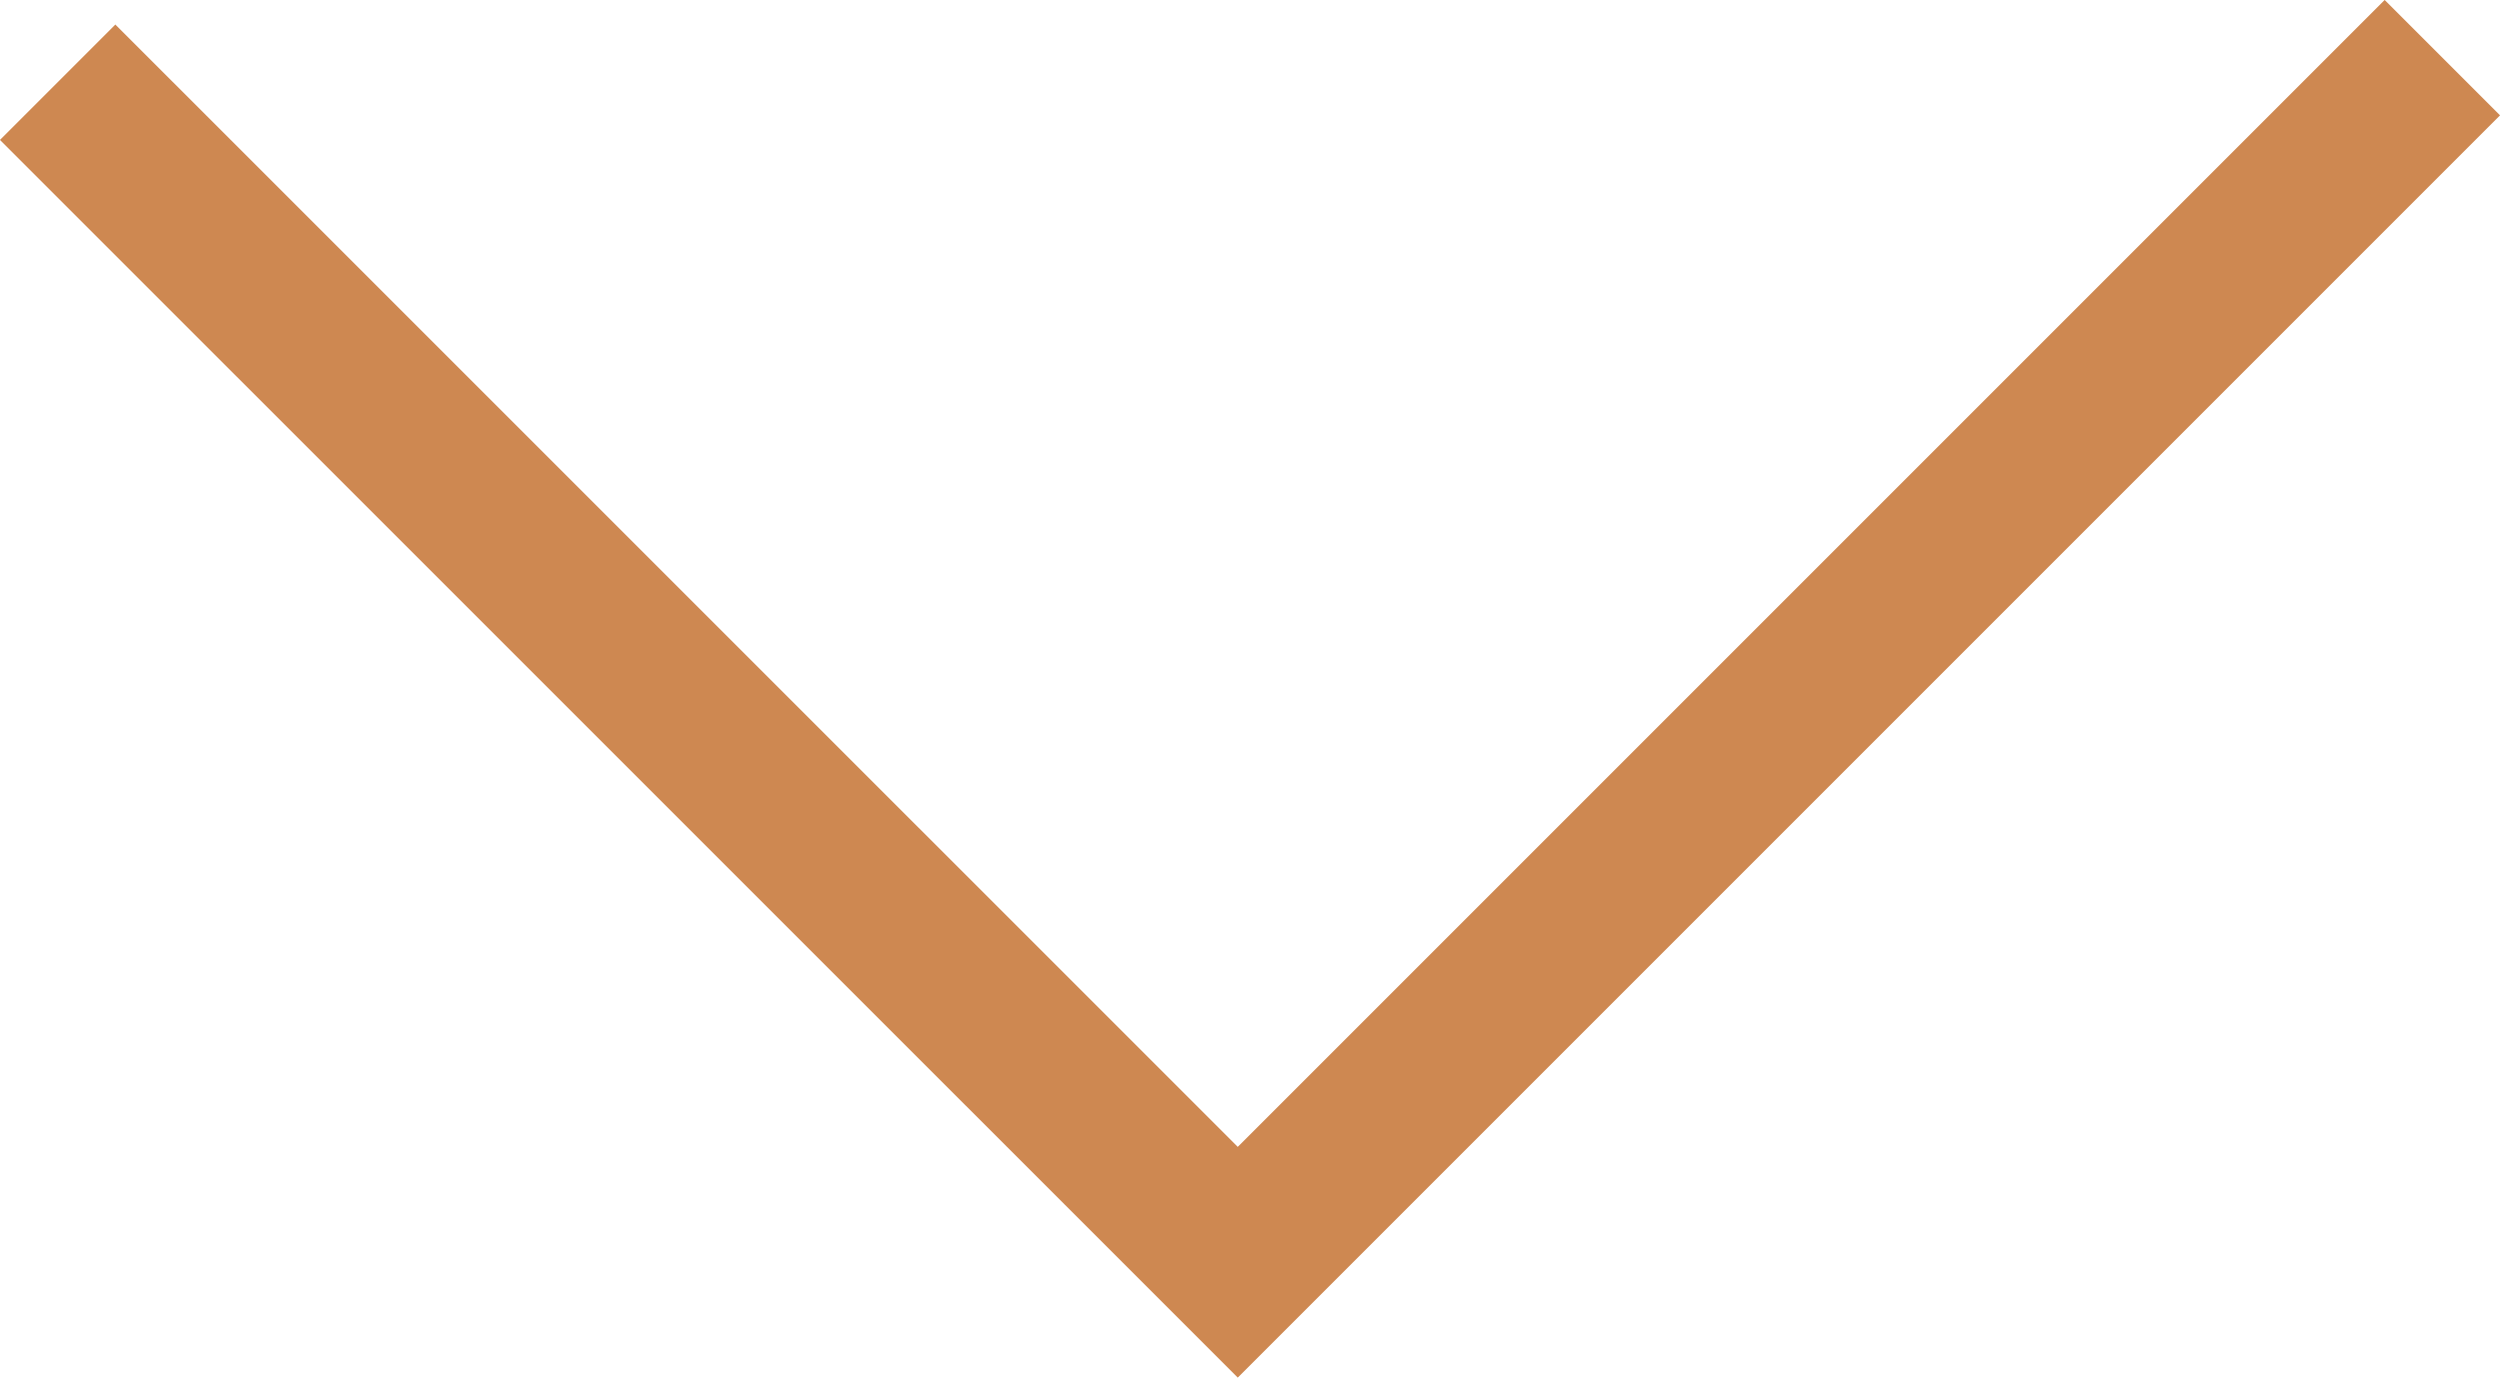
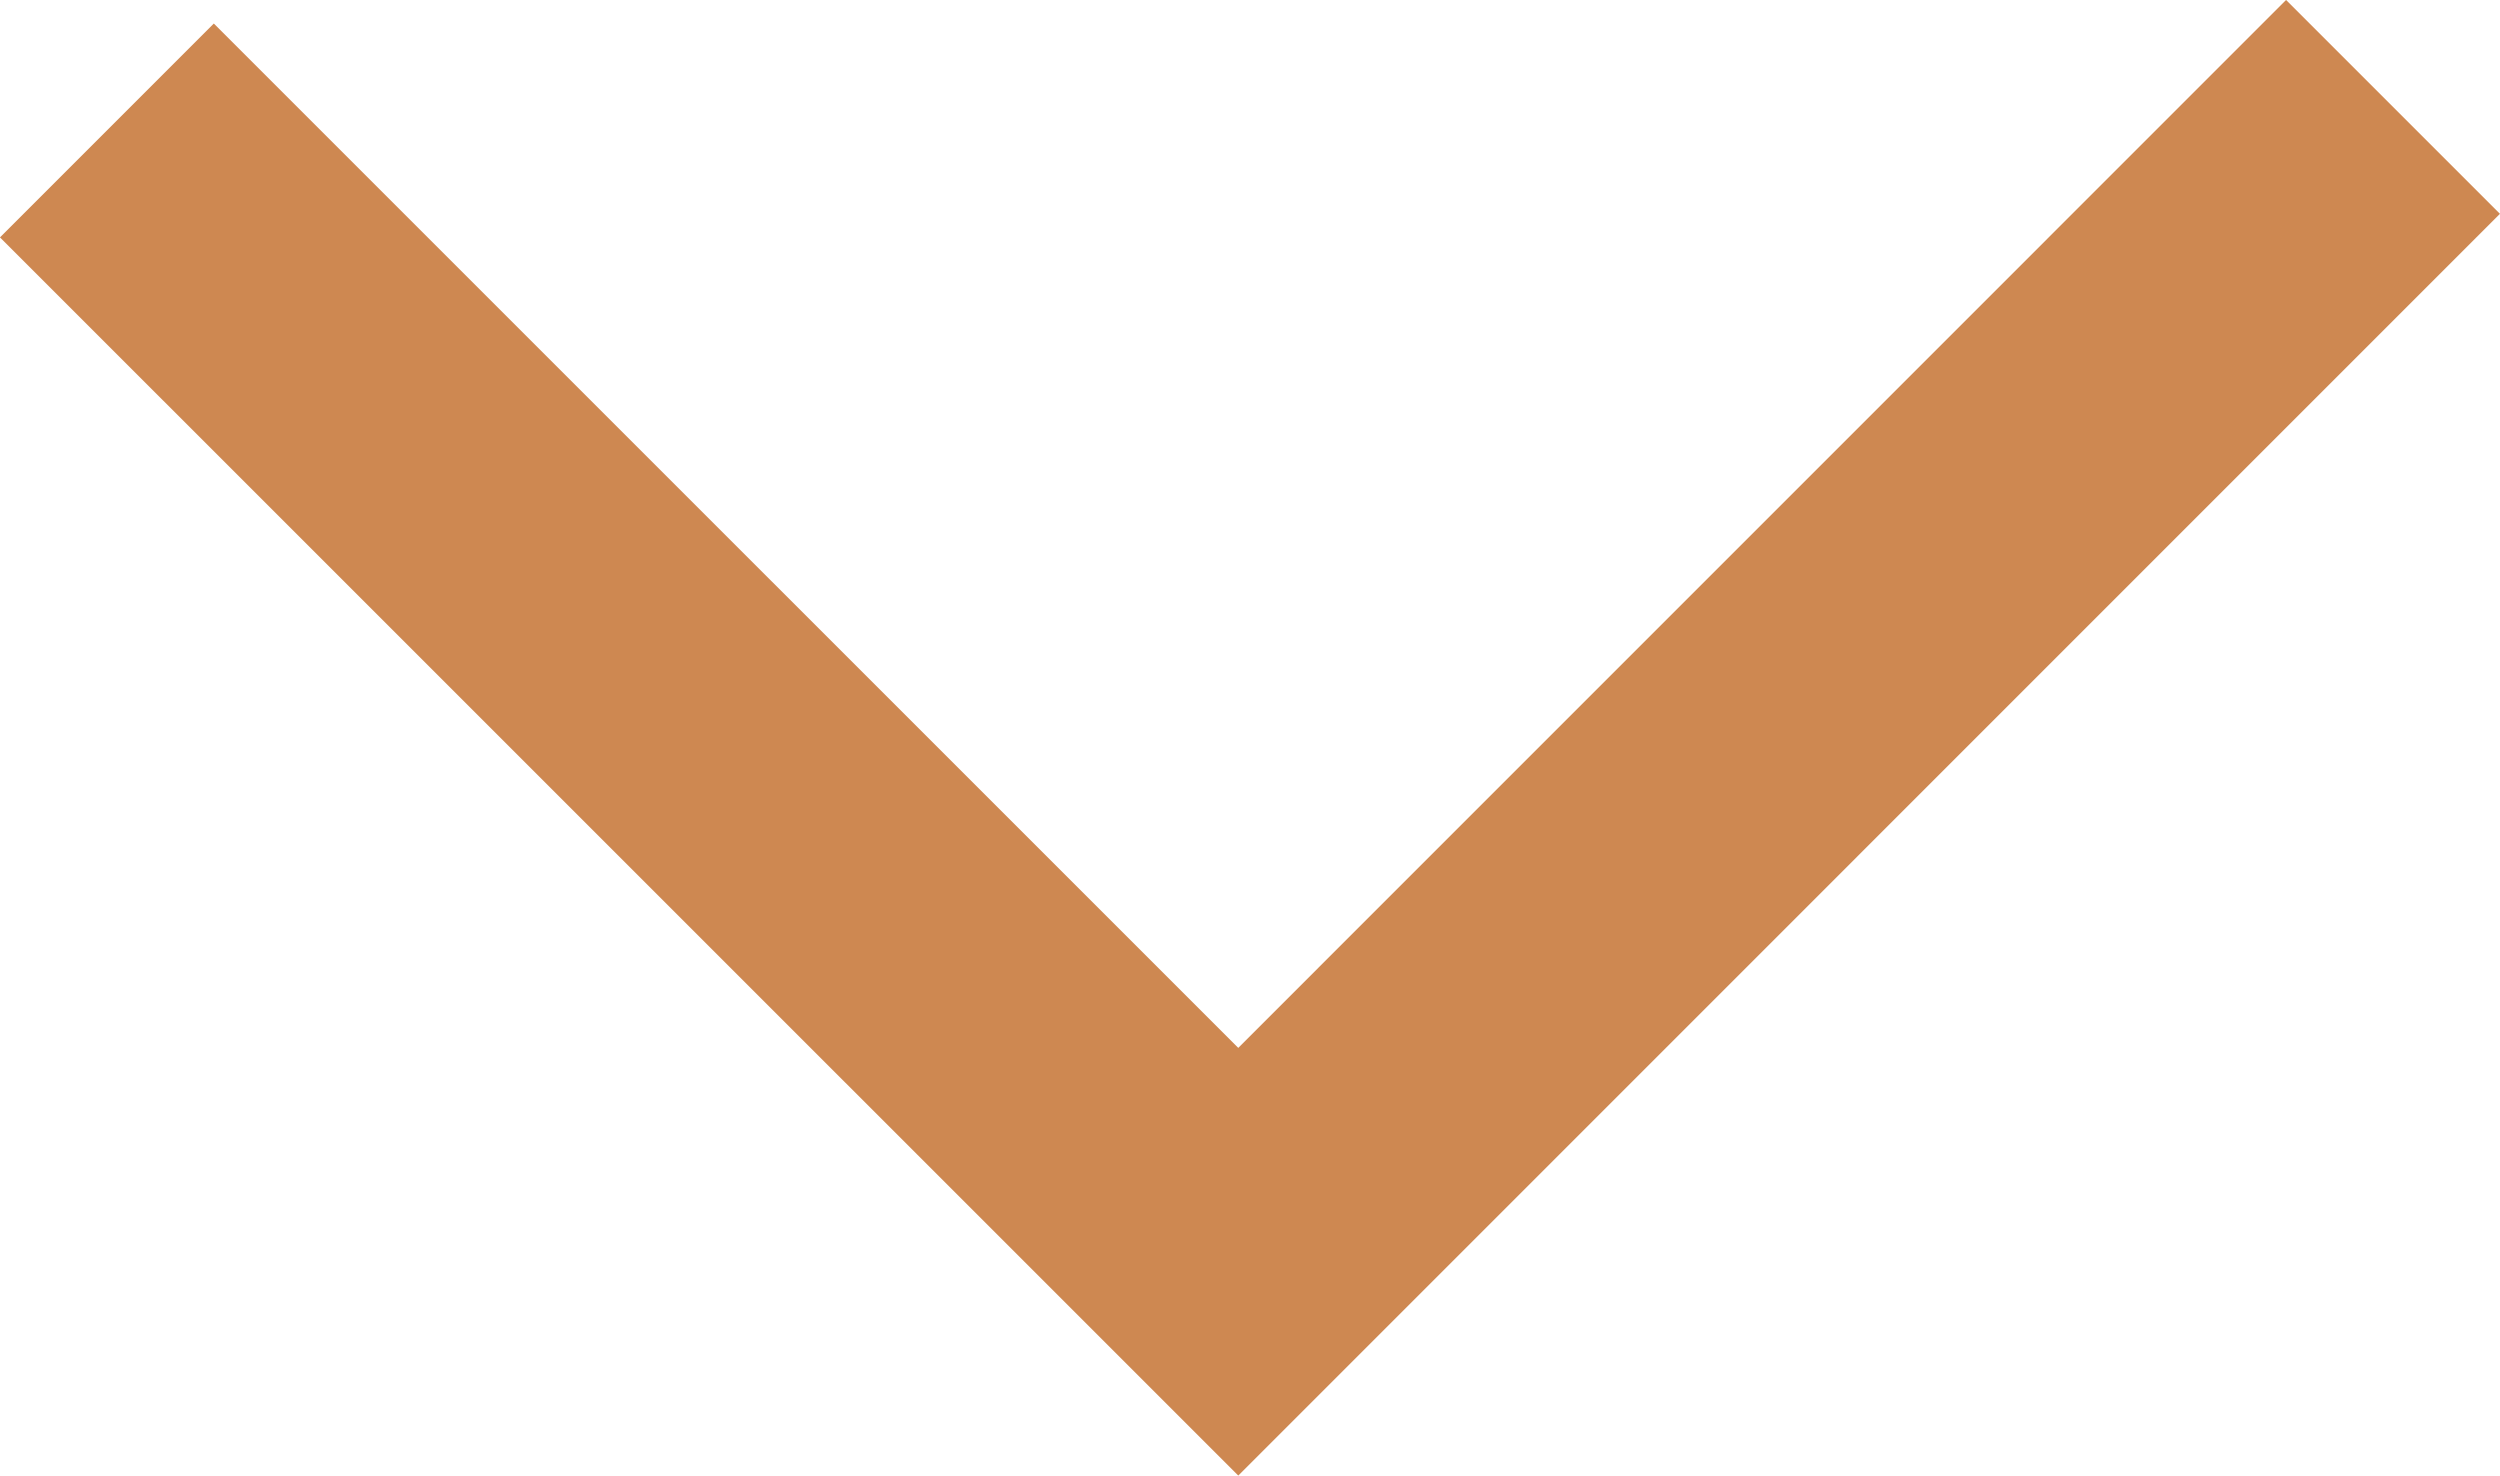
- <svg xmlns="http://www.w3.org/2000/svg" viewBox="0 0 229.83 126.65">
+ <svg xmlns="http://www.w3.org/2000/svg" viewBox="0 0 239.73 141.5">
  <defs>
-     <style>.cls-1{fill:none;stroke:#ce8851;stroke-miterlimit:10;stroke-width:15px;}</style>
+     <style>.cls-1{fill:none;stroke:#ce8851;stroke-miterlimit:10;stroke-width:29px;}</style>
  </defs>
  <g id="Layer_2" data-name="Layer 2">
    <g id="Layer_2-2" data-name="Layer 2">
-       <polyline class="cls-1" points="5.3 7.56 113.79 116.04 224.53 5.3" />
+       <polyline class="cls-1" points="10.25 12.51 118.74 120.99 229.47 10.25" />
    </g>
  </g>
</svg>
